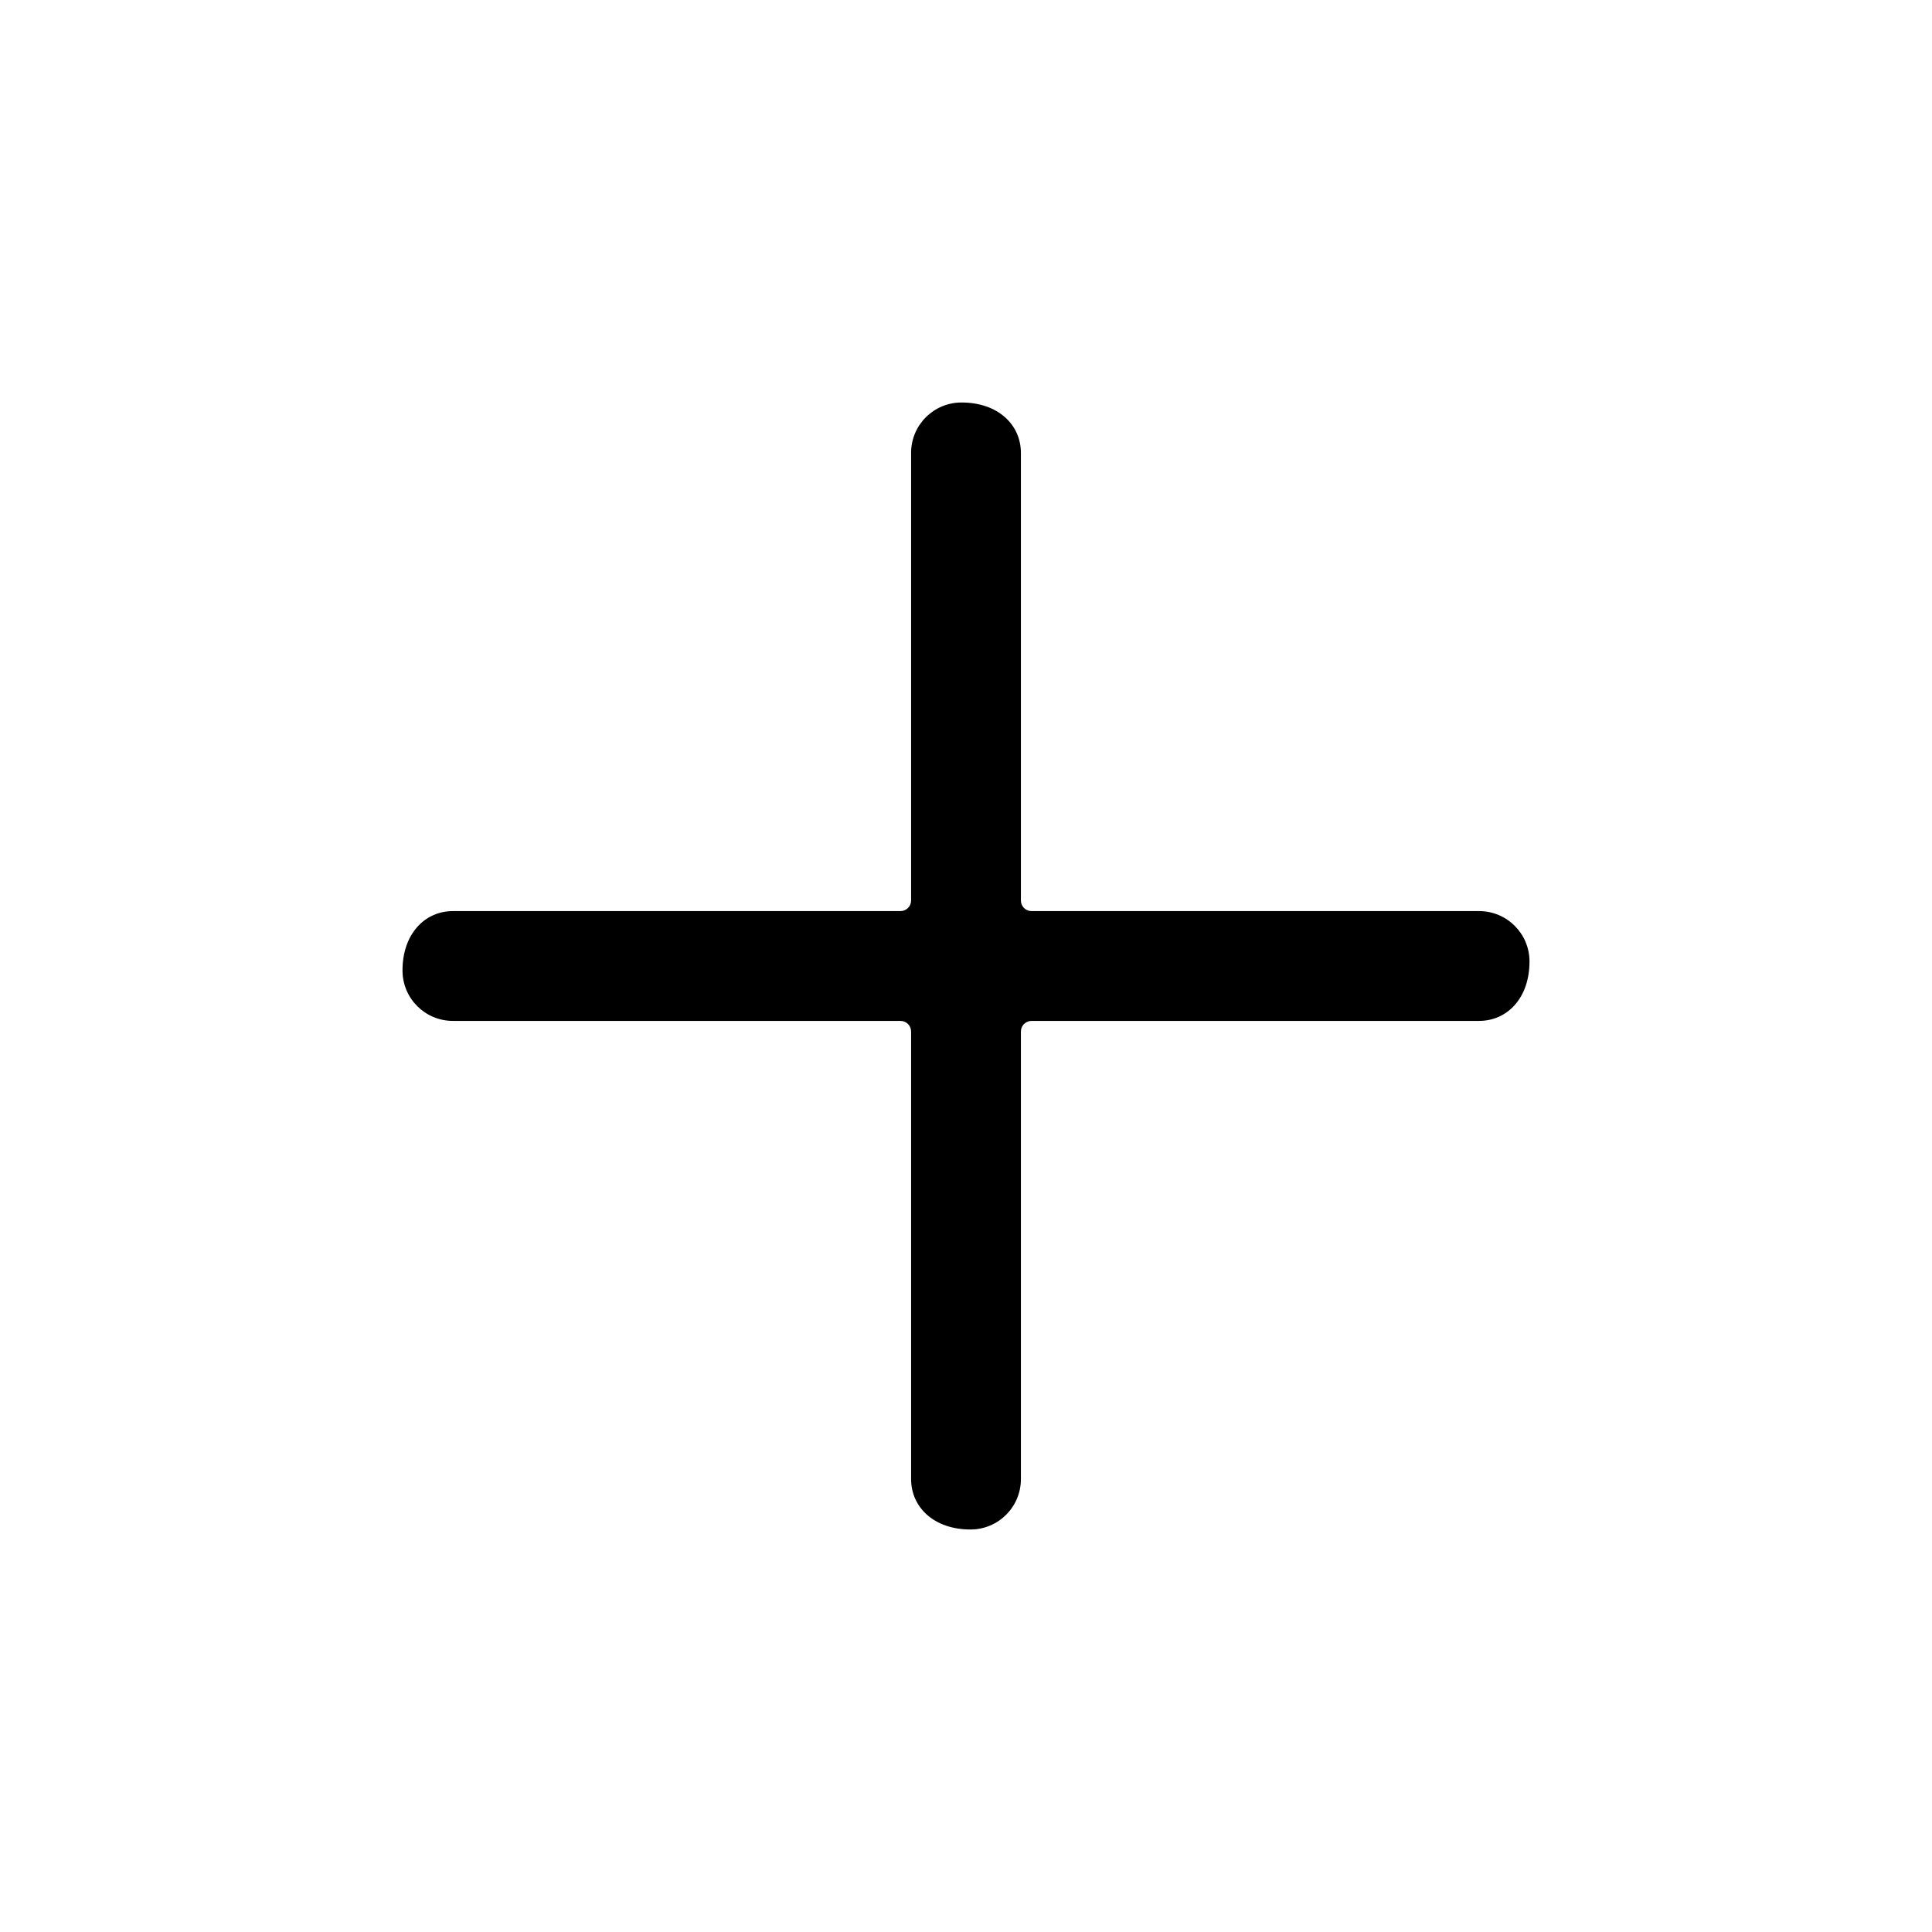
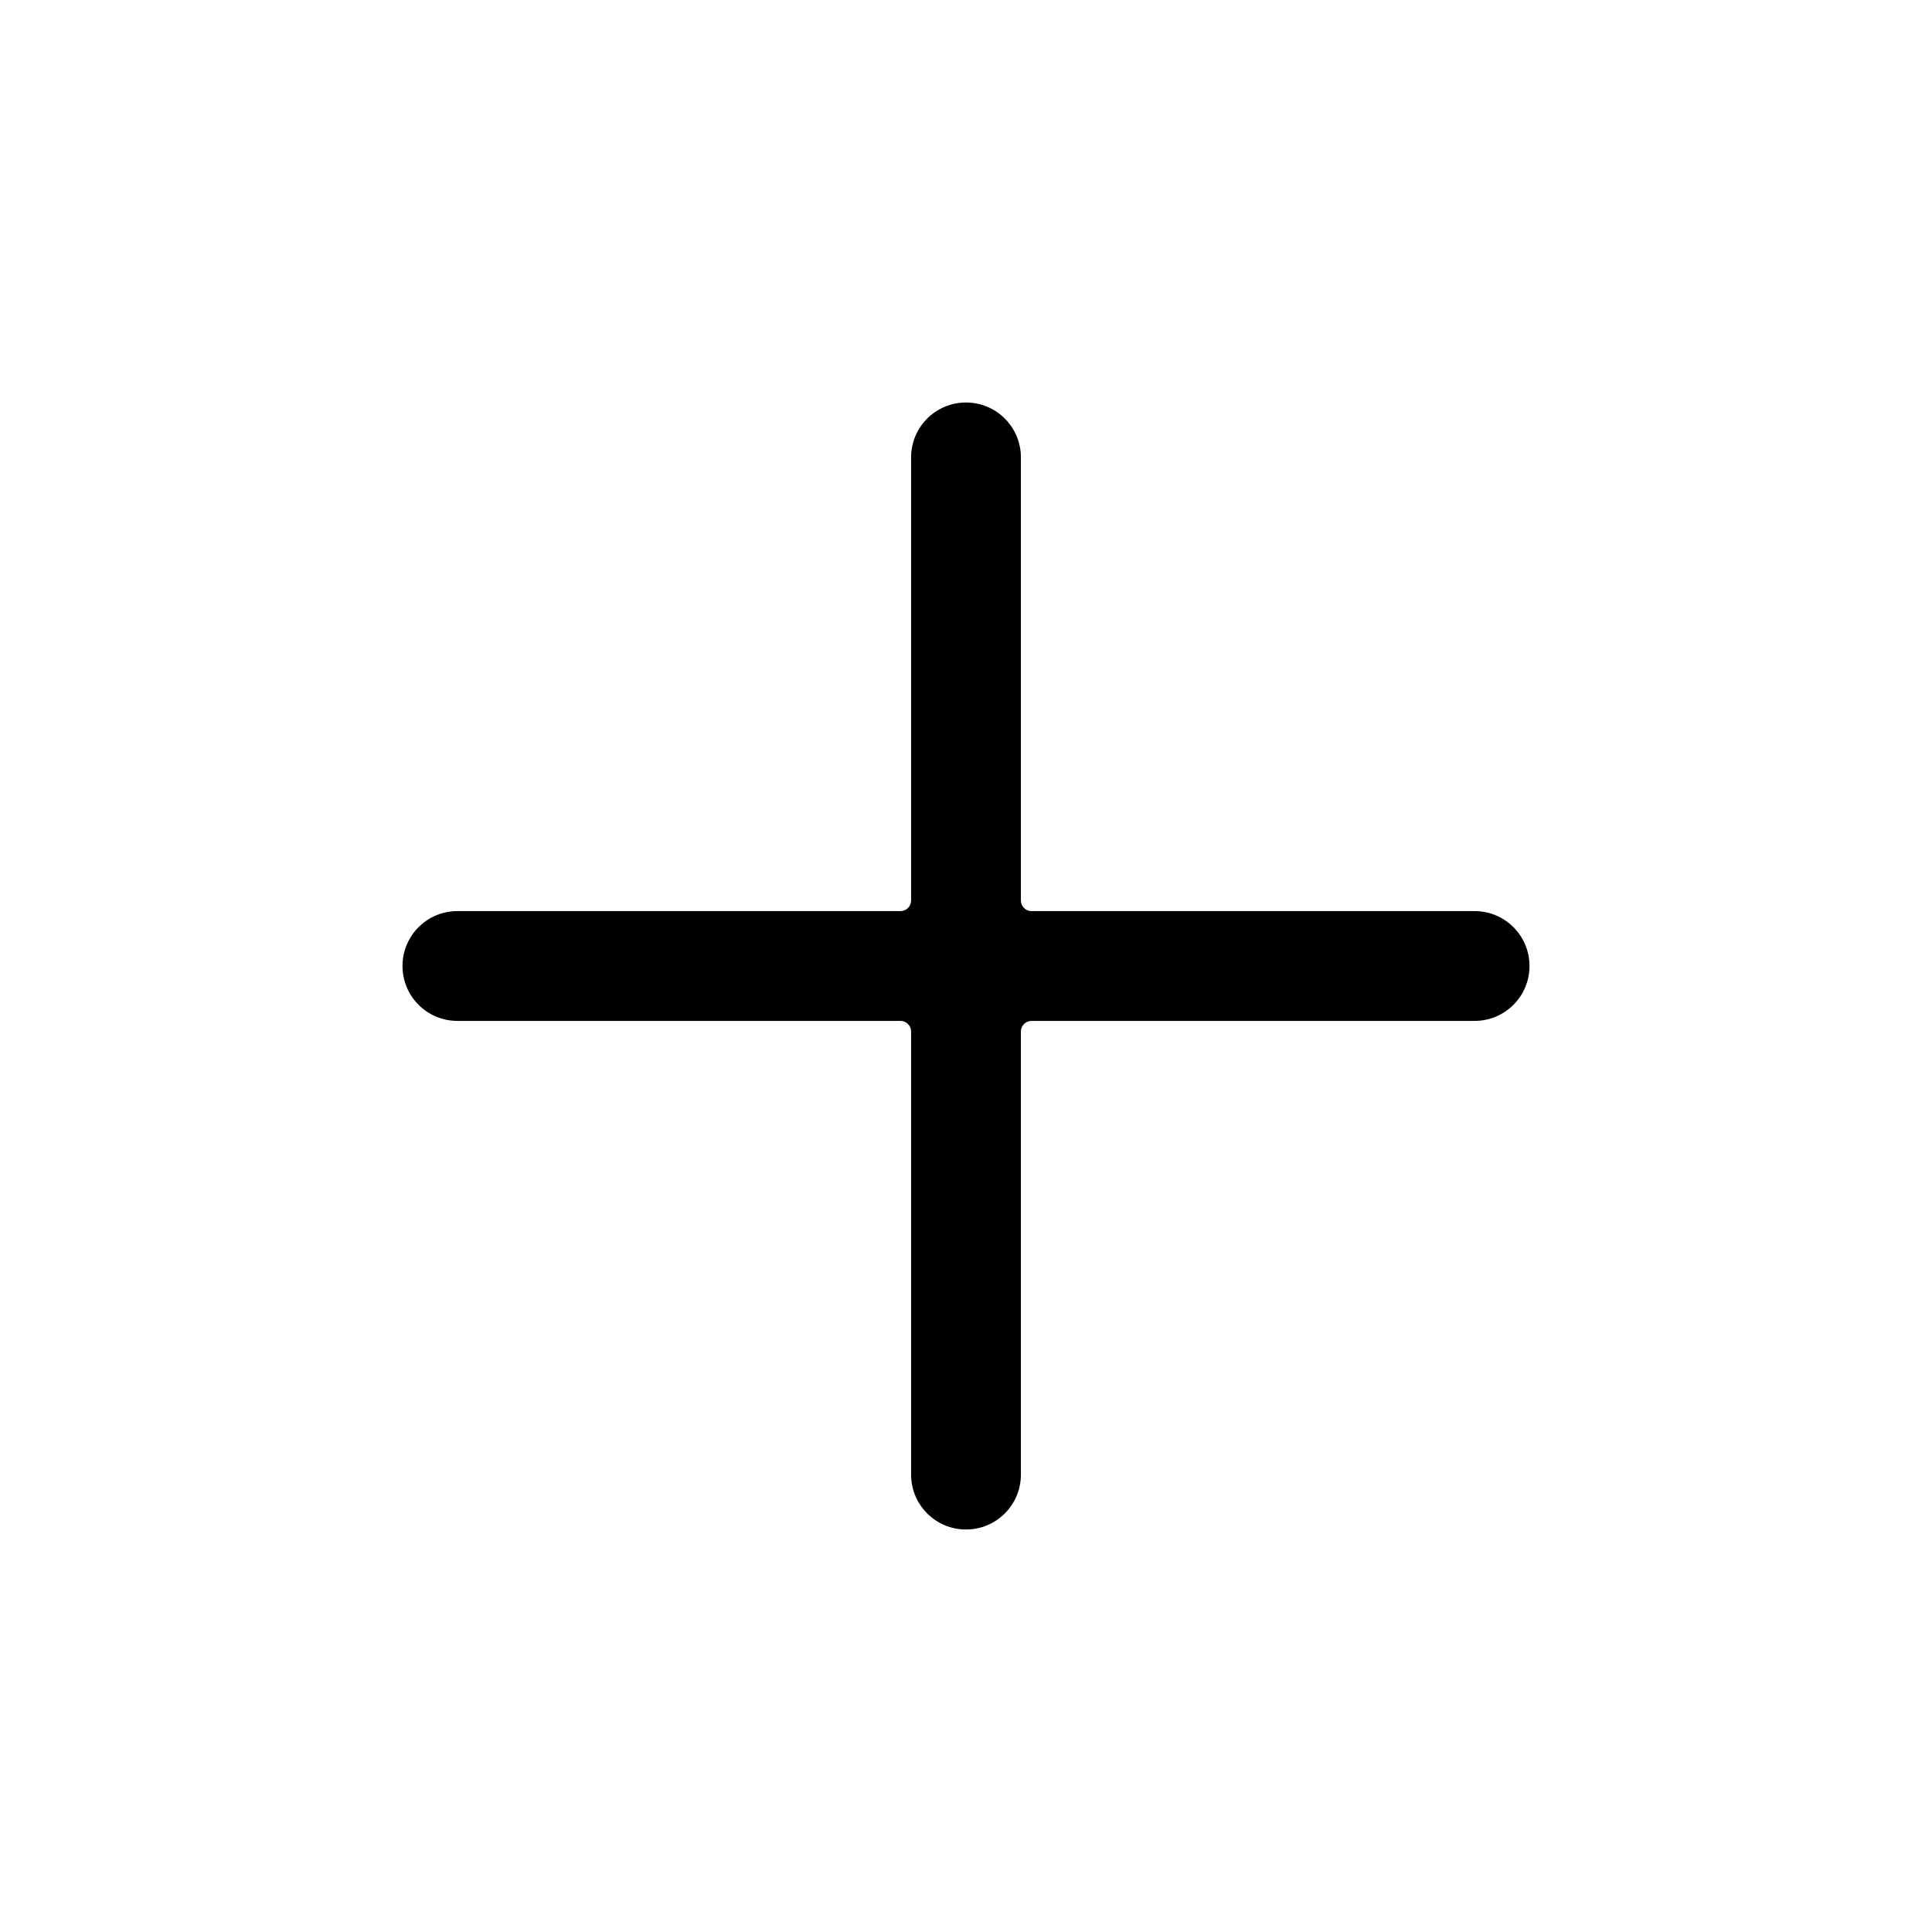
<svg xmlns="http://www.w3.org/2000/svg" width="26.4" height="26.4" viewBox="0 0 24 24">
-   <path fill="currentColor" d="M11.318 18.374L11.318 12.814C11.318 12.741 11.259 12.682 11.186 12.682L5.626 12.682C5.28 12.682 5 12.402 5 12.056C5 11.598 5.28 11.318 5.626 11.318L11.186 11.318C11.259 11.318 11.318 11.259 11.318 11.186L11.318 5.626C11.318 5.28 11.598 5 11.944 5C12.402 5 12.682 5.28 12.682 5.626L12.682 11.186C12.682 11.259 12.741 11.318 12.814 11.318L18.374 11.318C18.72 11.318 19 11.598 19 11.944C19 12.402 18.72 12.682 18.374 12.682L12.814 12.682C12.741 12.682 12.682 12.741 12.682 12.814L12.682 18.374C12.682 18.72 12.402 19 12.056 19C11.598 19 11.318 18.72 11.318 18.374Z" />
+   <path fill="currentColor" d="M11.318 18.318L11.318 12.814C11.318 12.741 11.259 12.682 11.186 12.682L5.682 12.682C5.305 12.682 5 12.377 5 12C5 11.623 5.305 11.318 5.682 11.318L11.186 11.318C11.259 11.318 11.318 11.259 11.318 11.186L11.318 5.682C11.318 5.305 11.623 5 12 5C12.377 5 12.682 5.305 12.682 5.682L12.682 11.186C12.682 11.259 12.741 11.318 12.814 11.318L18.318 11.318C18.695 11.318 19 11.623 19 12C19 12.377 18.695 12.682 18.318 12.682L12.814 12.682C12.741 12.682 12.682 12.741 12.682 12.814L12.682 18.318C12.682 18.695 12.377 19 12 19C11.623 19 11.318 18.695 11.318 18.318Z" />
</svg>
